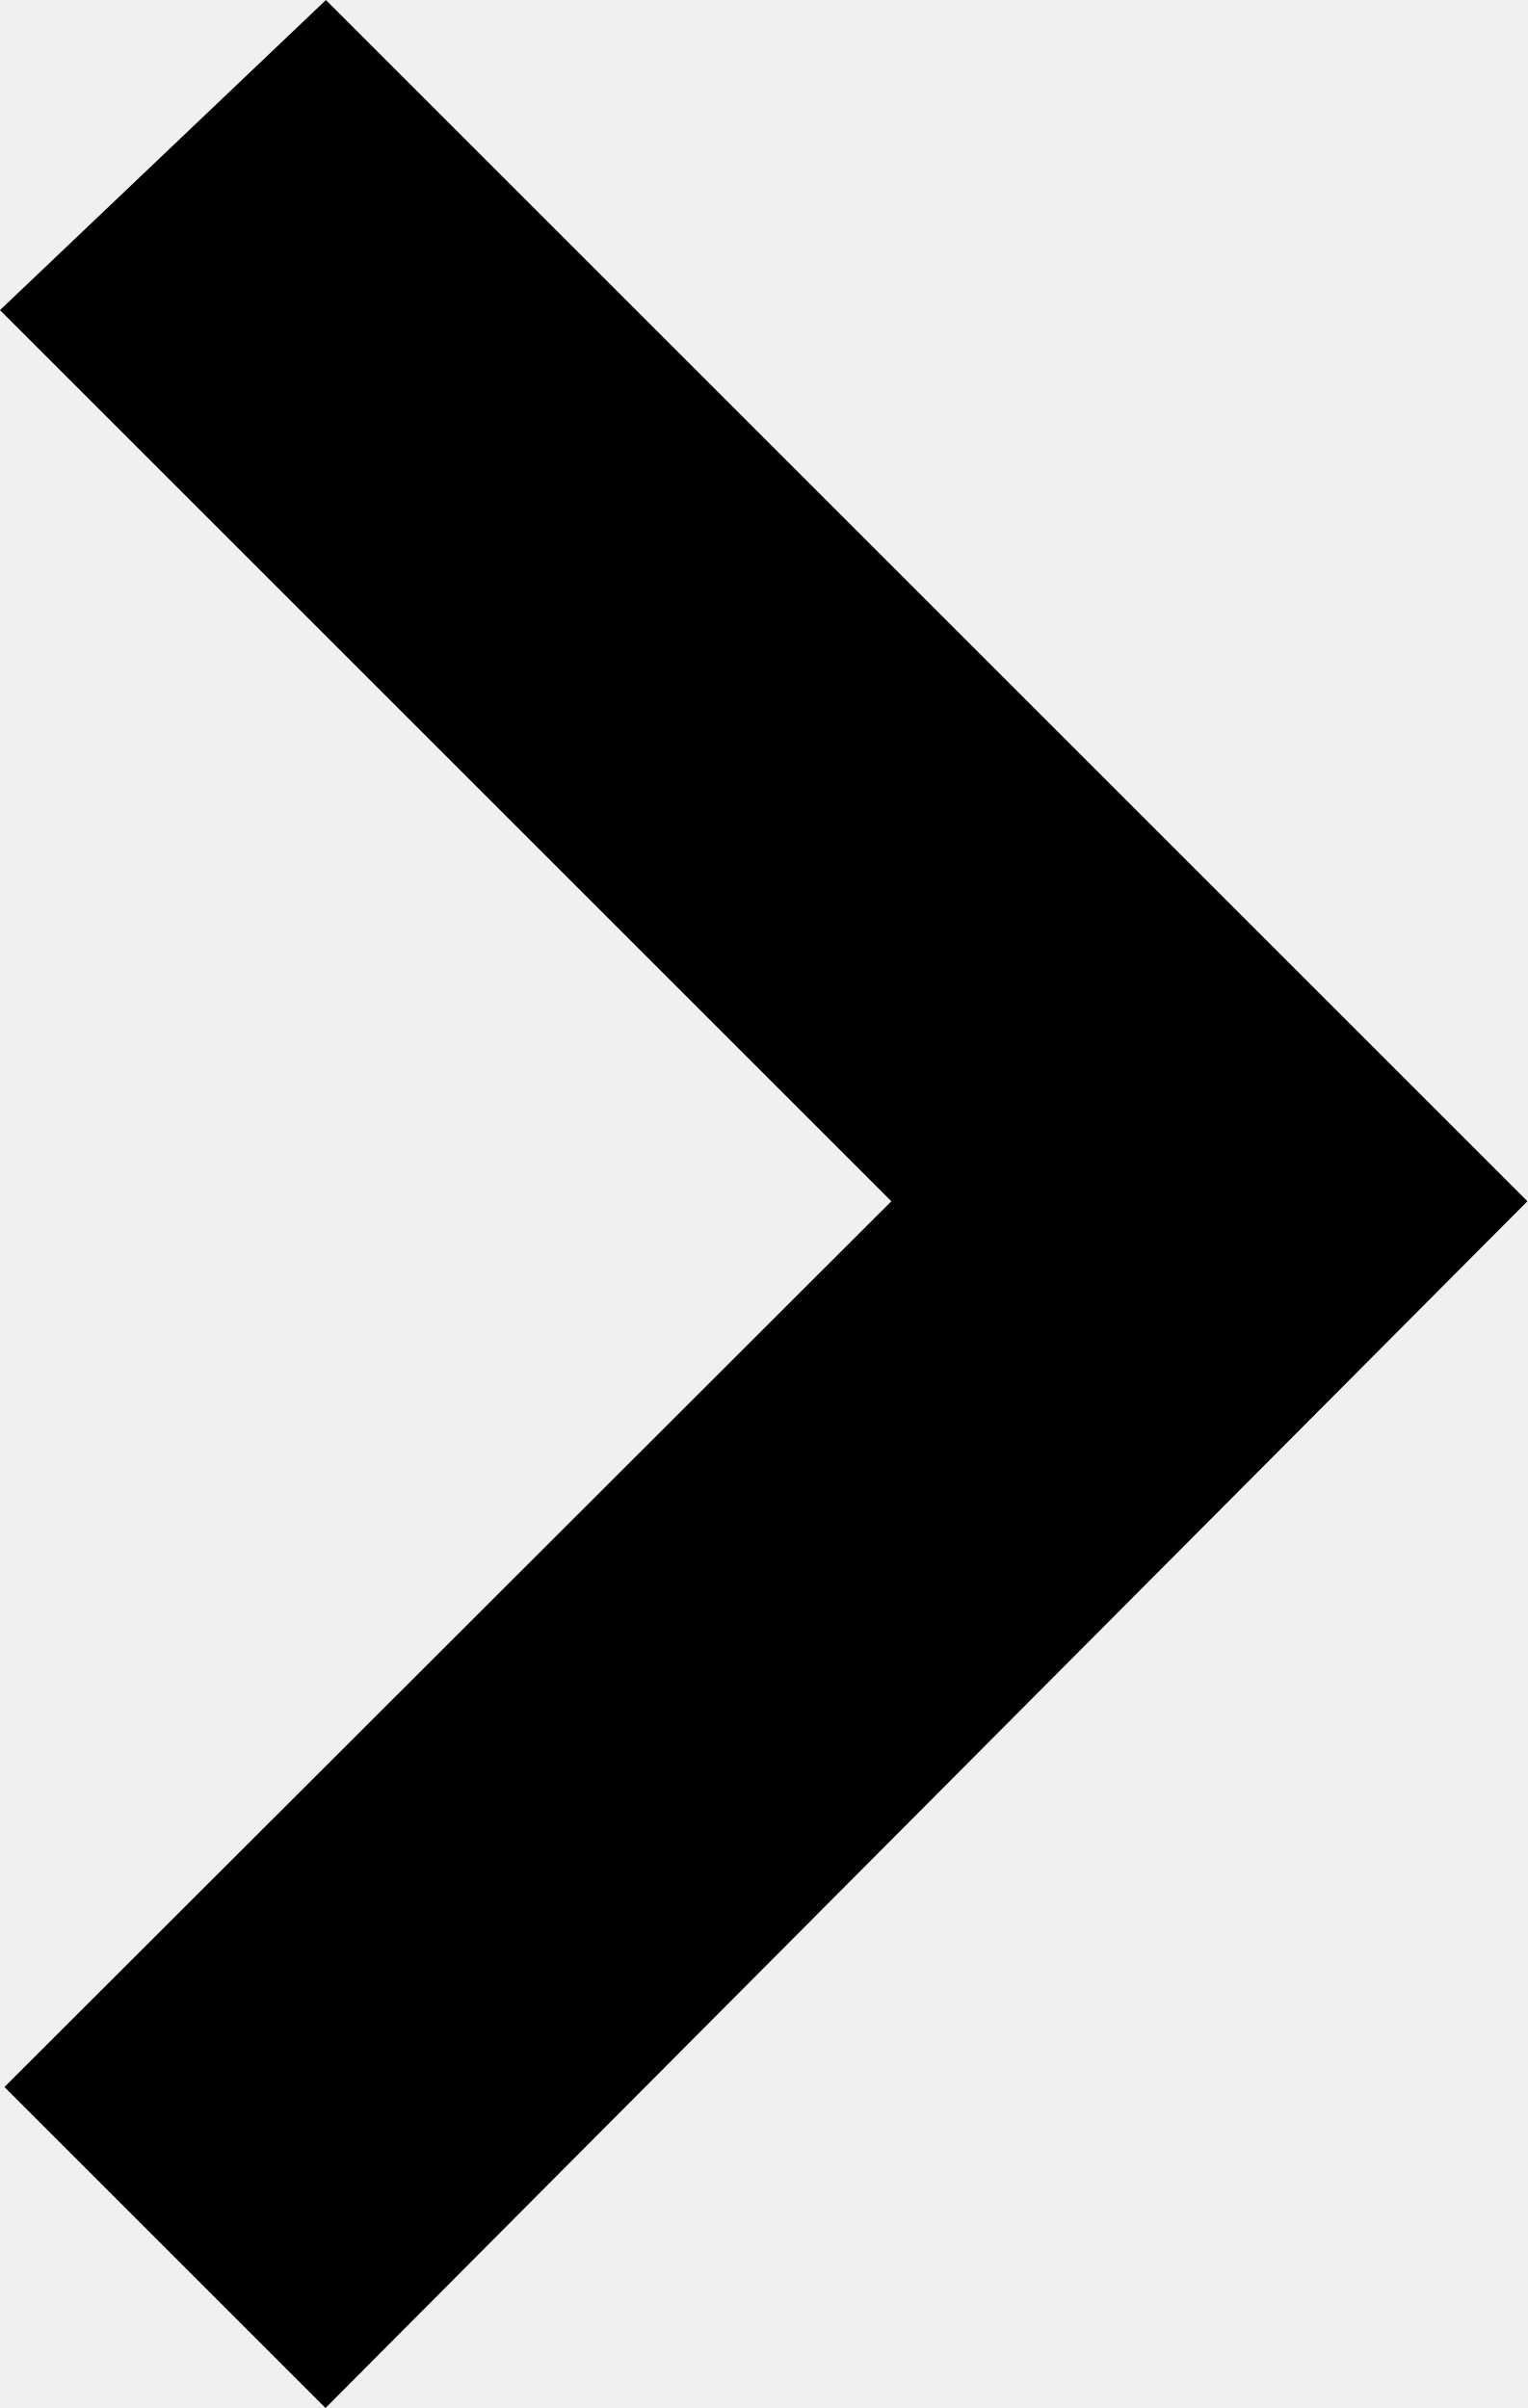
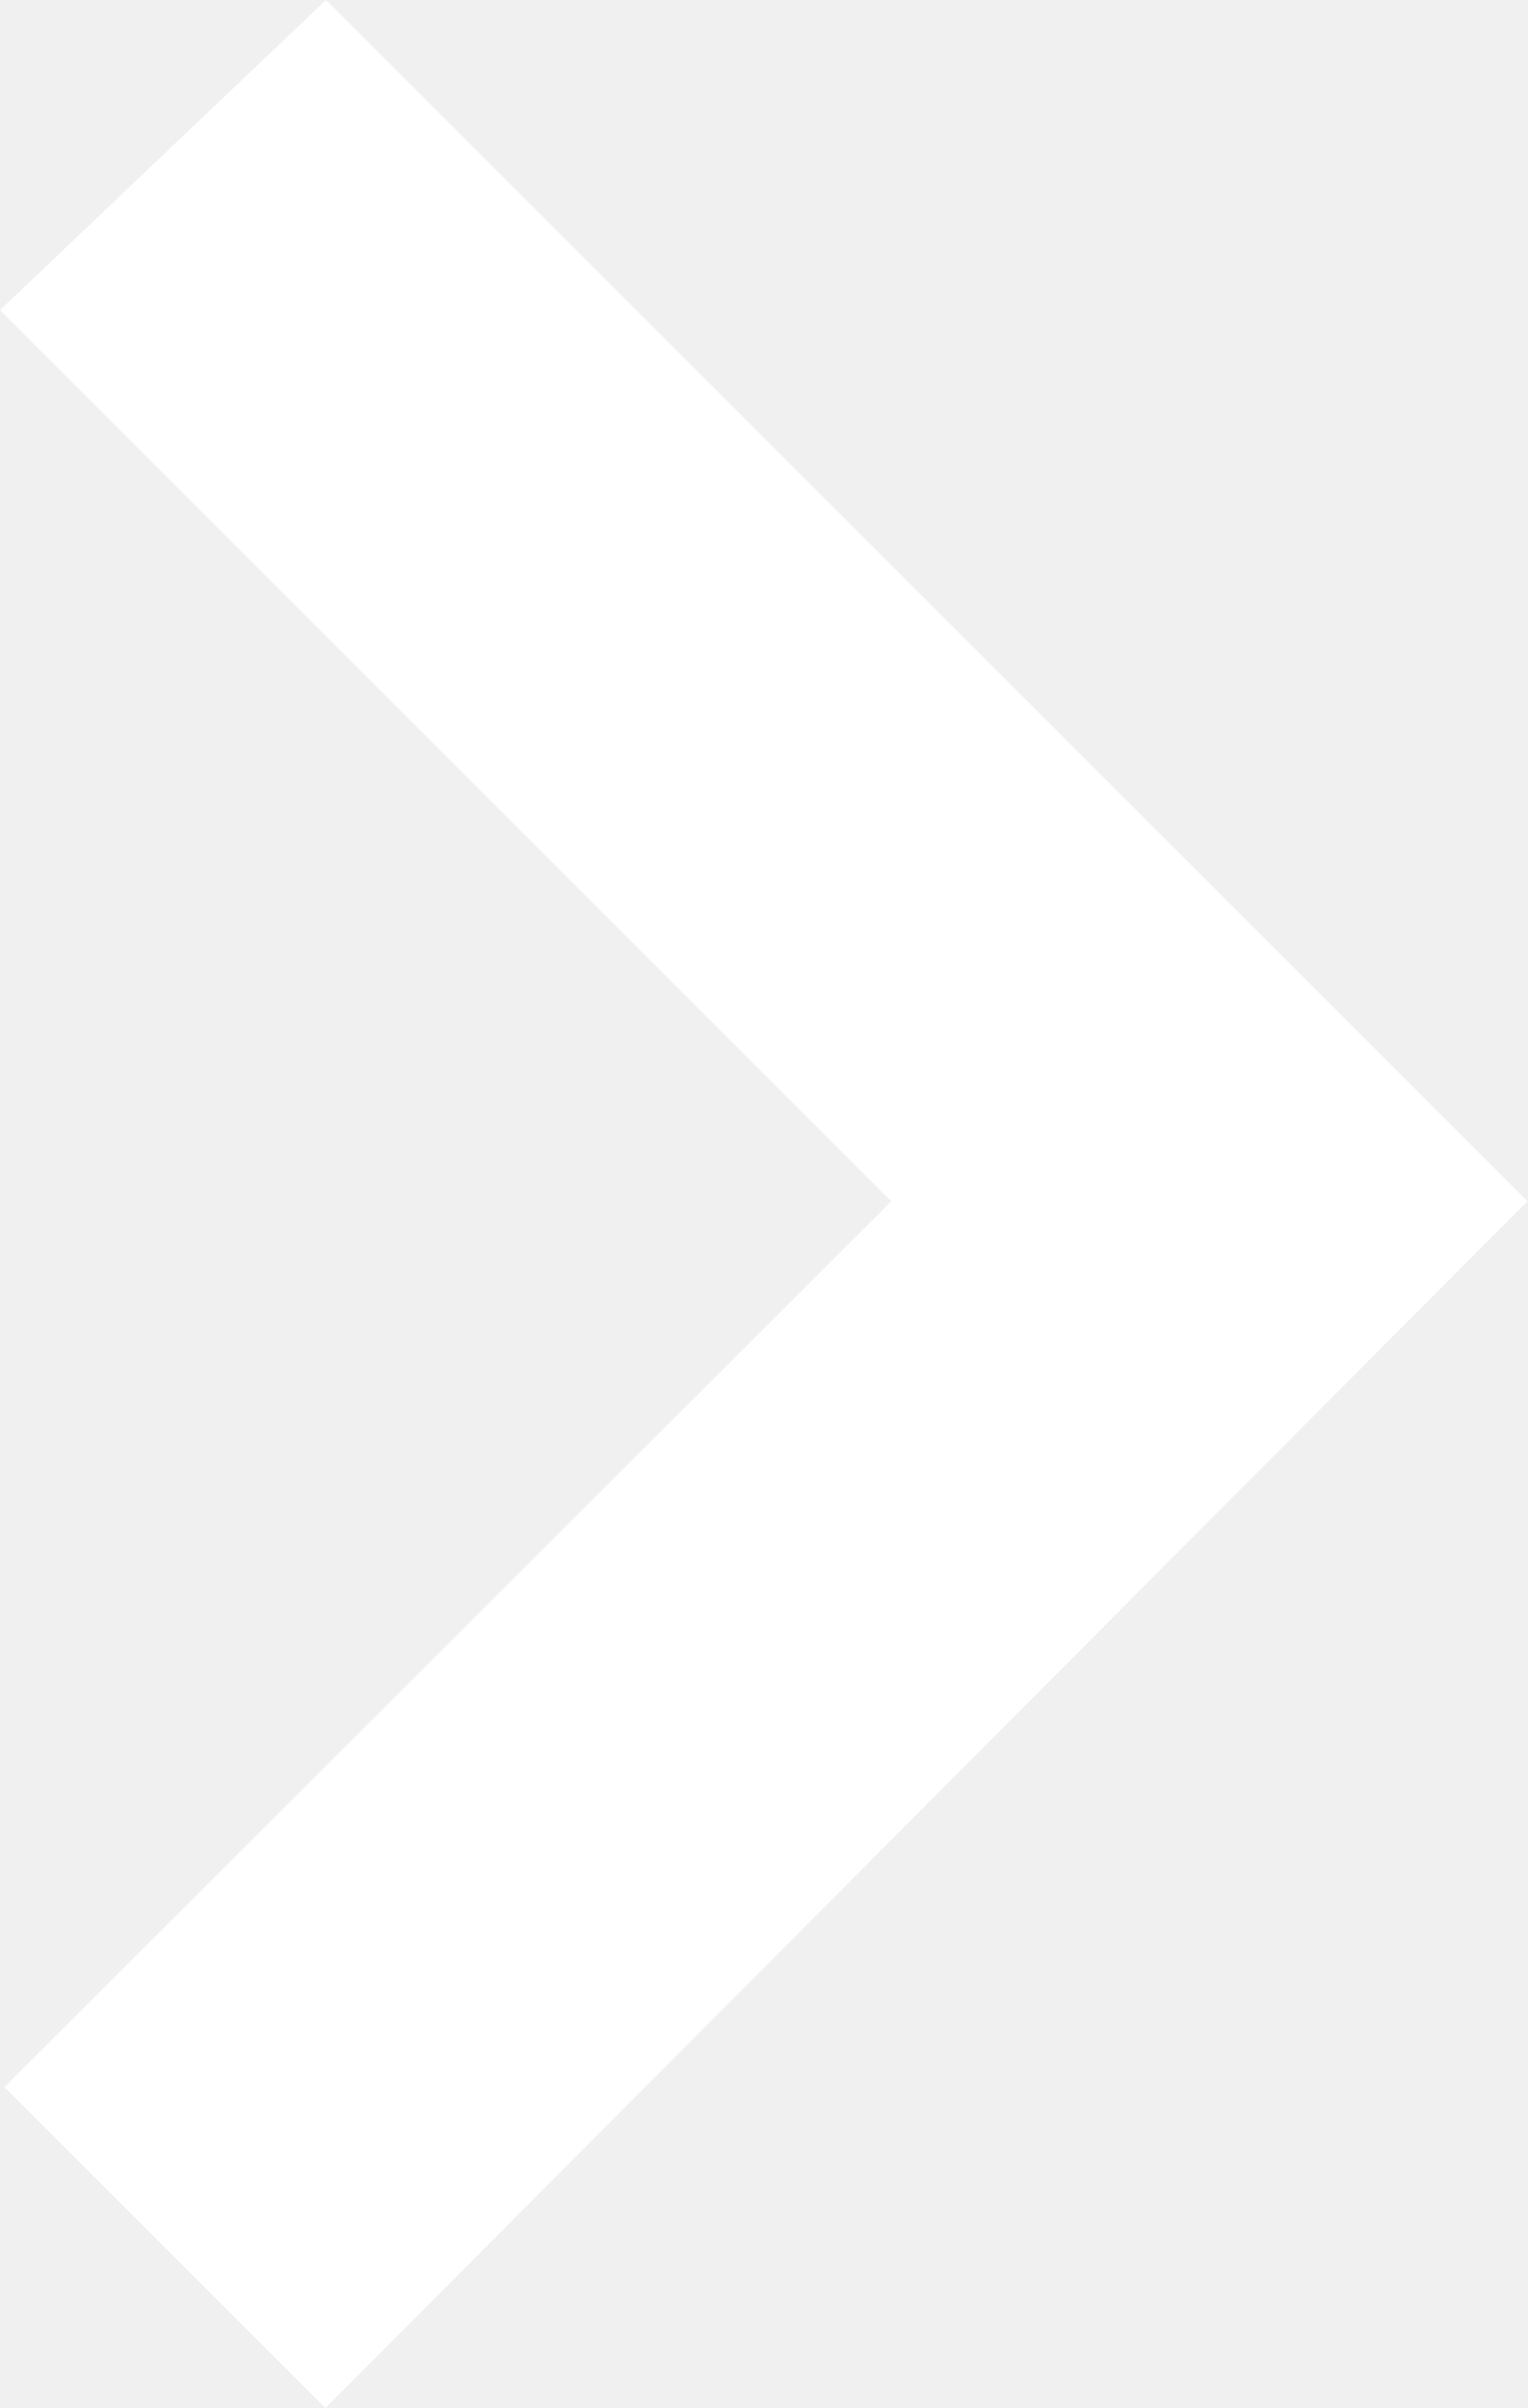
<svg xmlns="http://www.w3.org/2000/svg" height="43.22" width="27.408" xml:space="preserve" enable-background="new 0 0 50.2 26.8" viewBox="0 0 30.873 47.698" y="0px" x="0px" id="Layer_1" version="1.1">
  <defs id="defs895" />
-   <path id="path816" d="M 6.578,0.294 30.078,23.794 6.578,47.394 0.886,41.702 18.813,23.794 0.806,5.787 Z" style="fill:#000000;fill-opacity:1;stroke:#000000;stroke-width:1.126px;stroke-linecap:butt;stroke-linejoin:miter;stroke-opacity:1" />
+   <path id="path816" d="M 6.578,0.294 30.078,23.794 6.578,47.394 0.886,41.702 18.813,23.794 0.806,5.787 Z" style="fill:#ffffff;fill-opacity:1;stroke:#ffffff;stroke-width:1.126px;stroke-linecap:butt;stroke-linejoin:miter;stroke-opacity:1" />
</svg>
